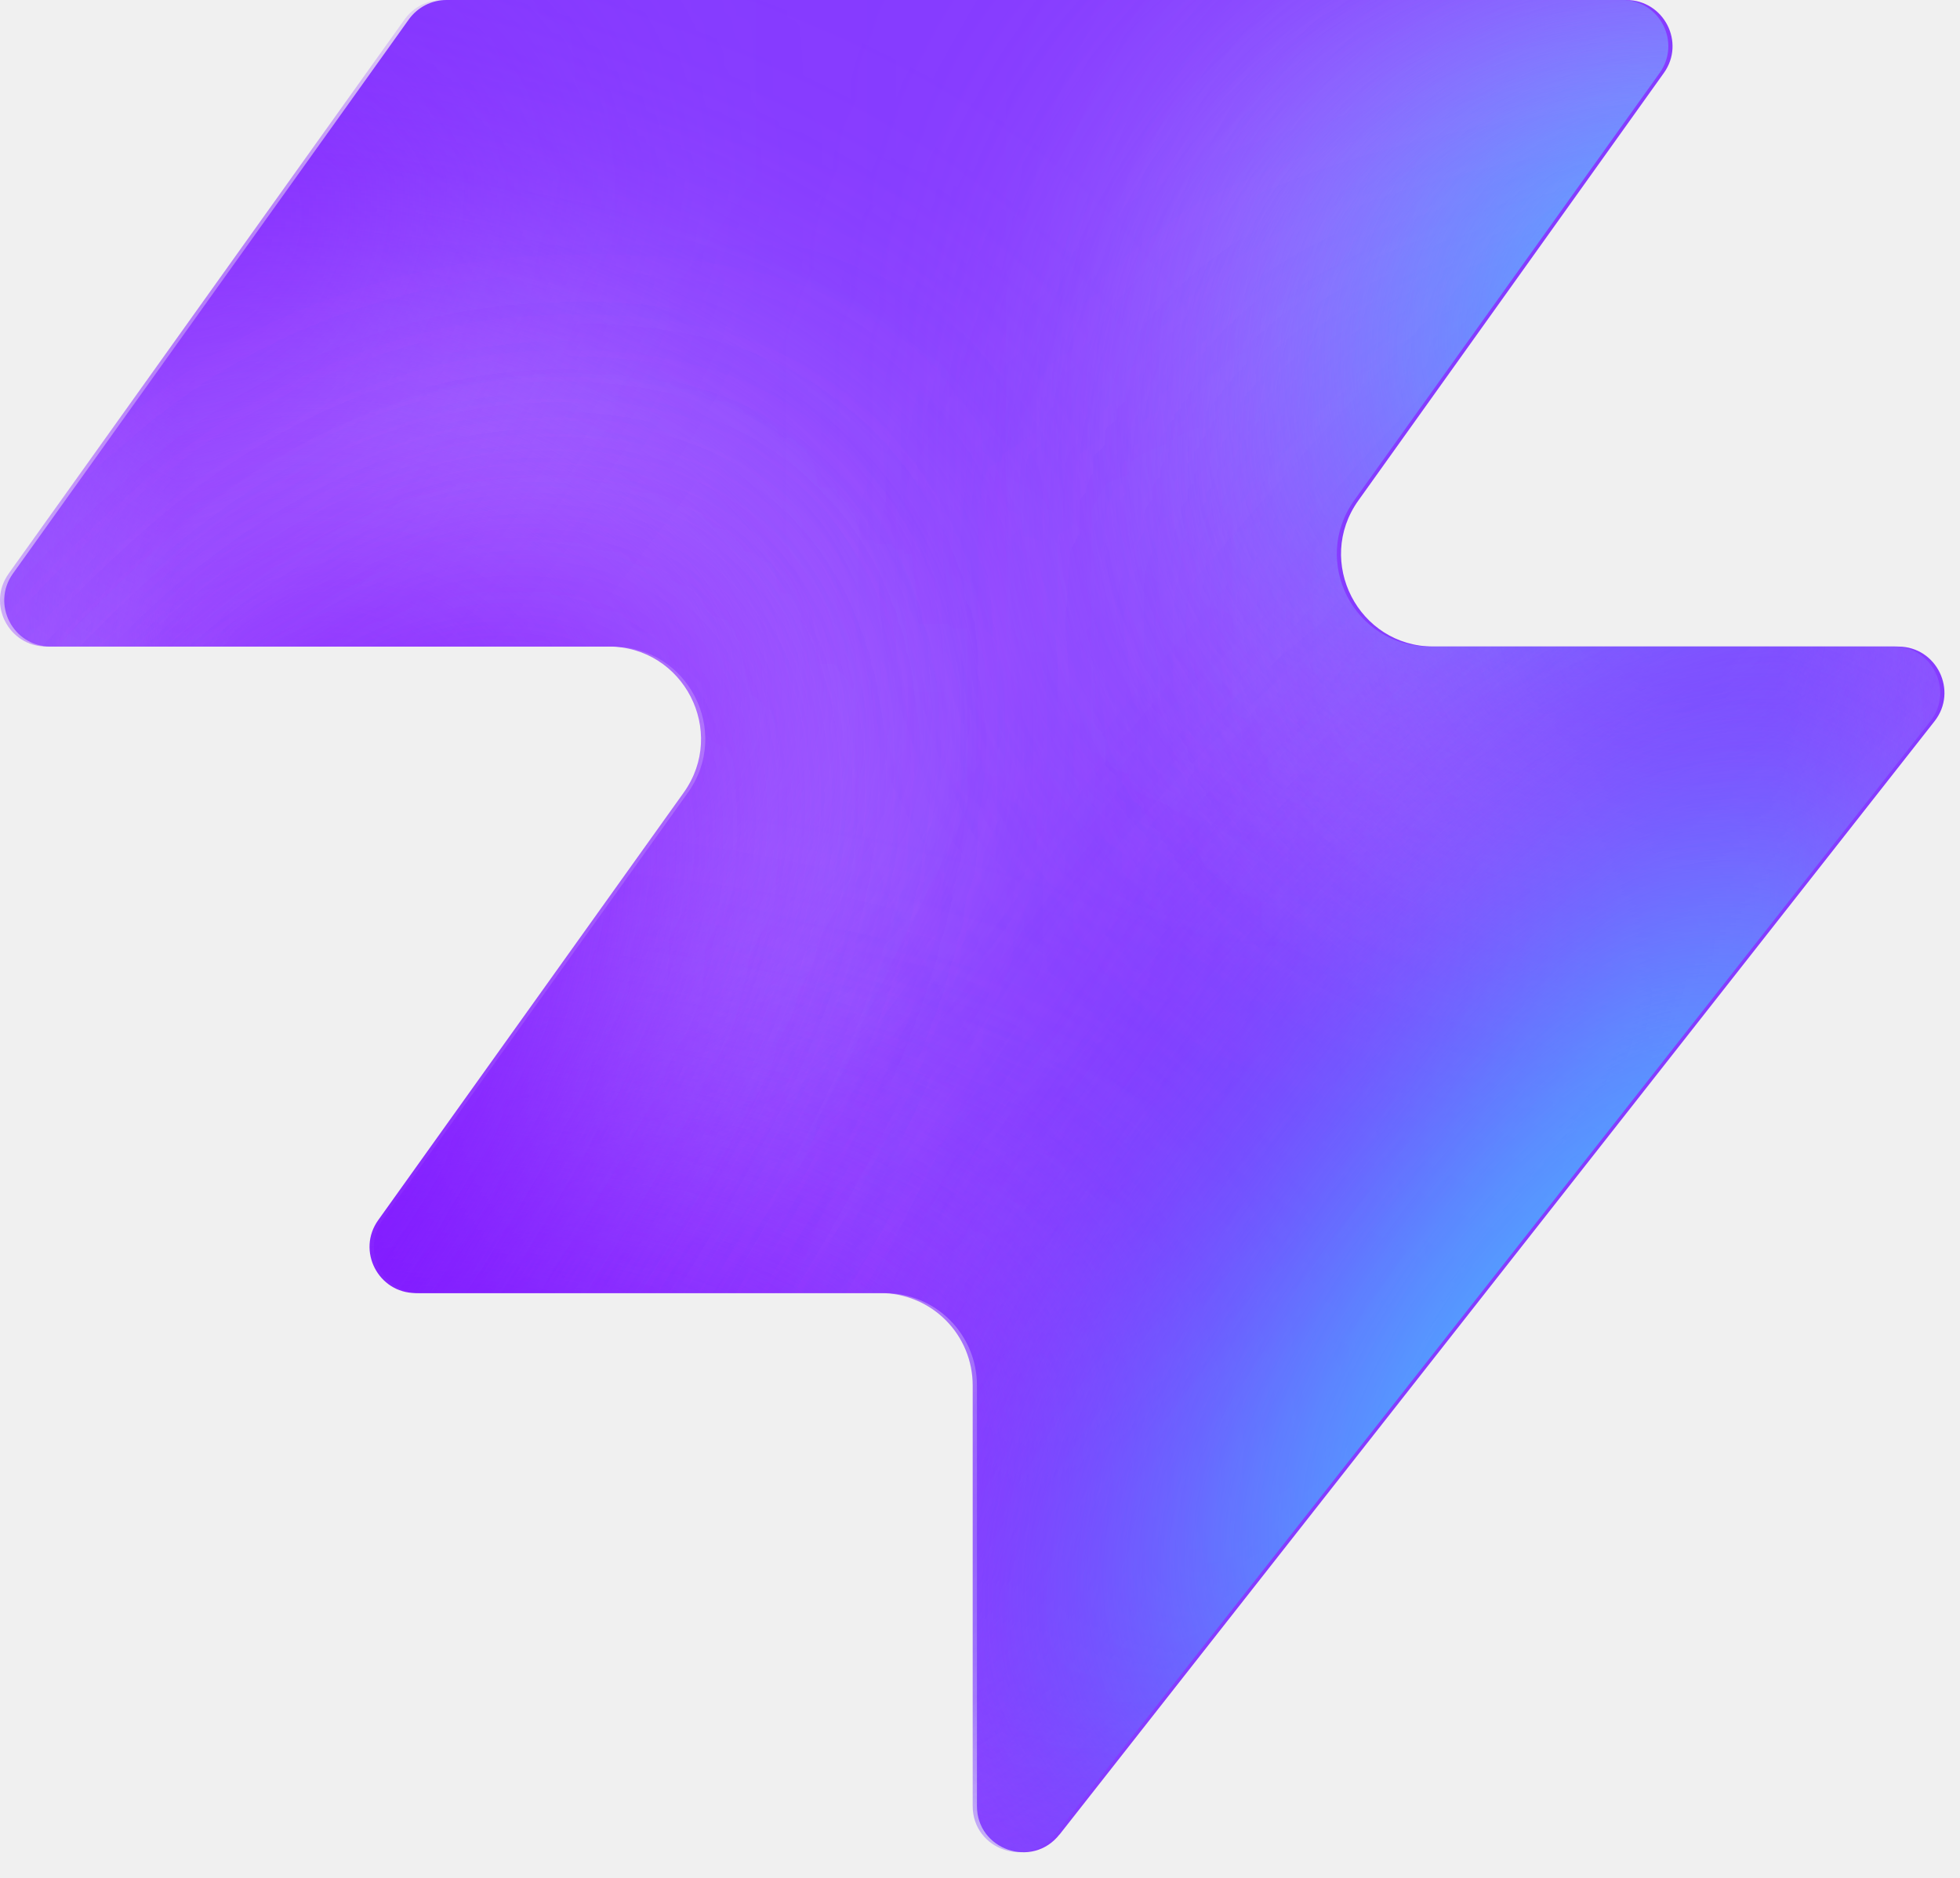
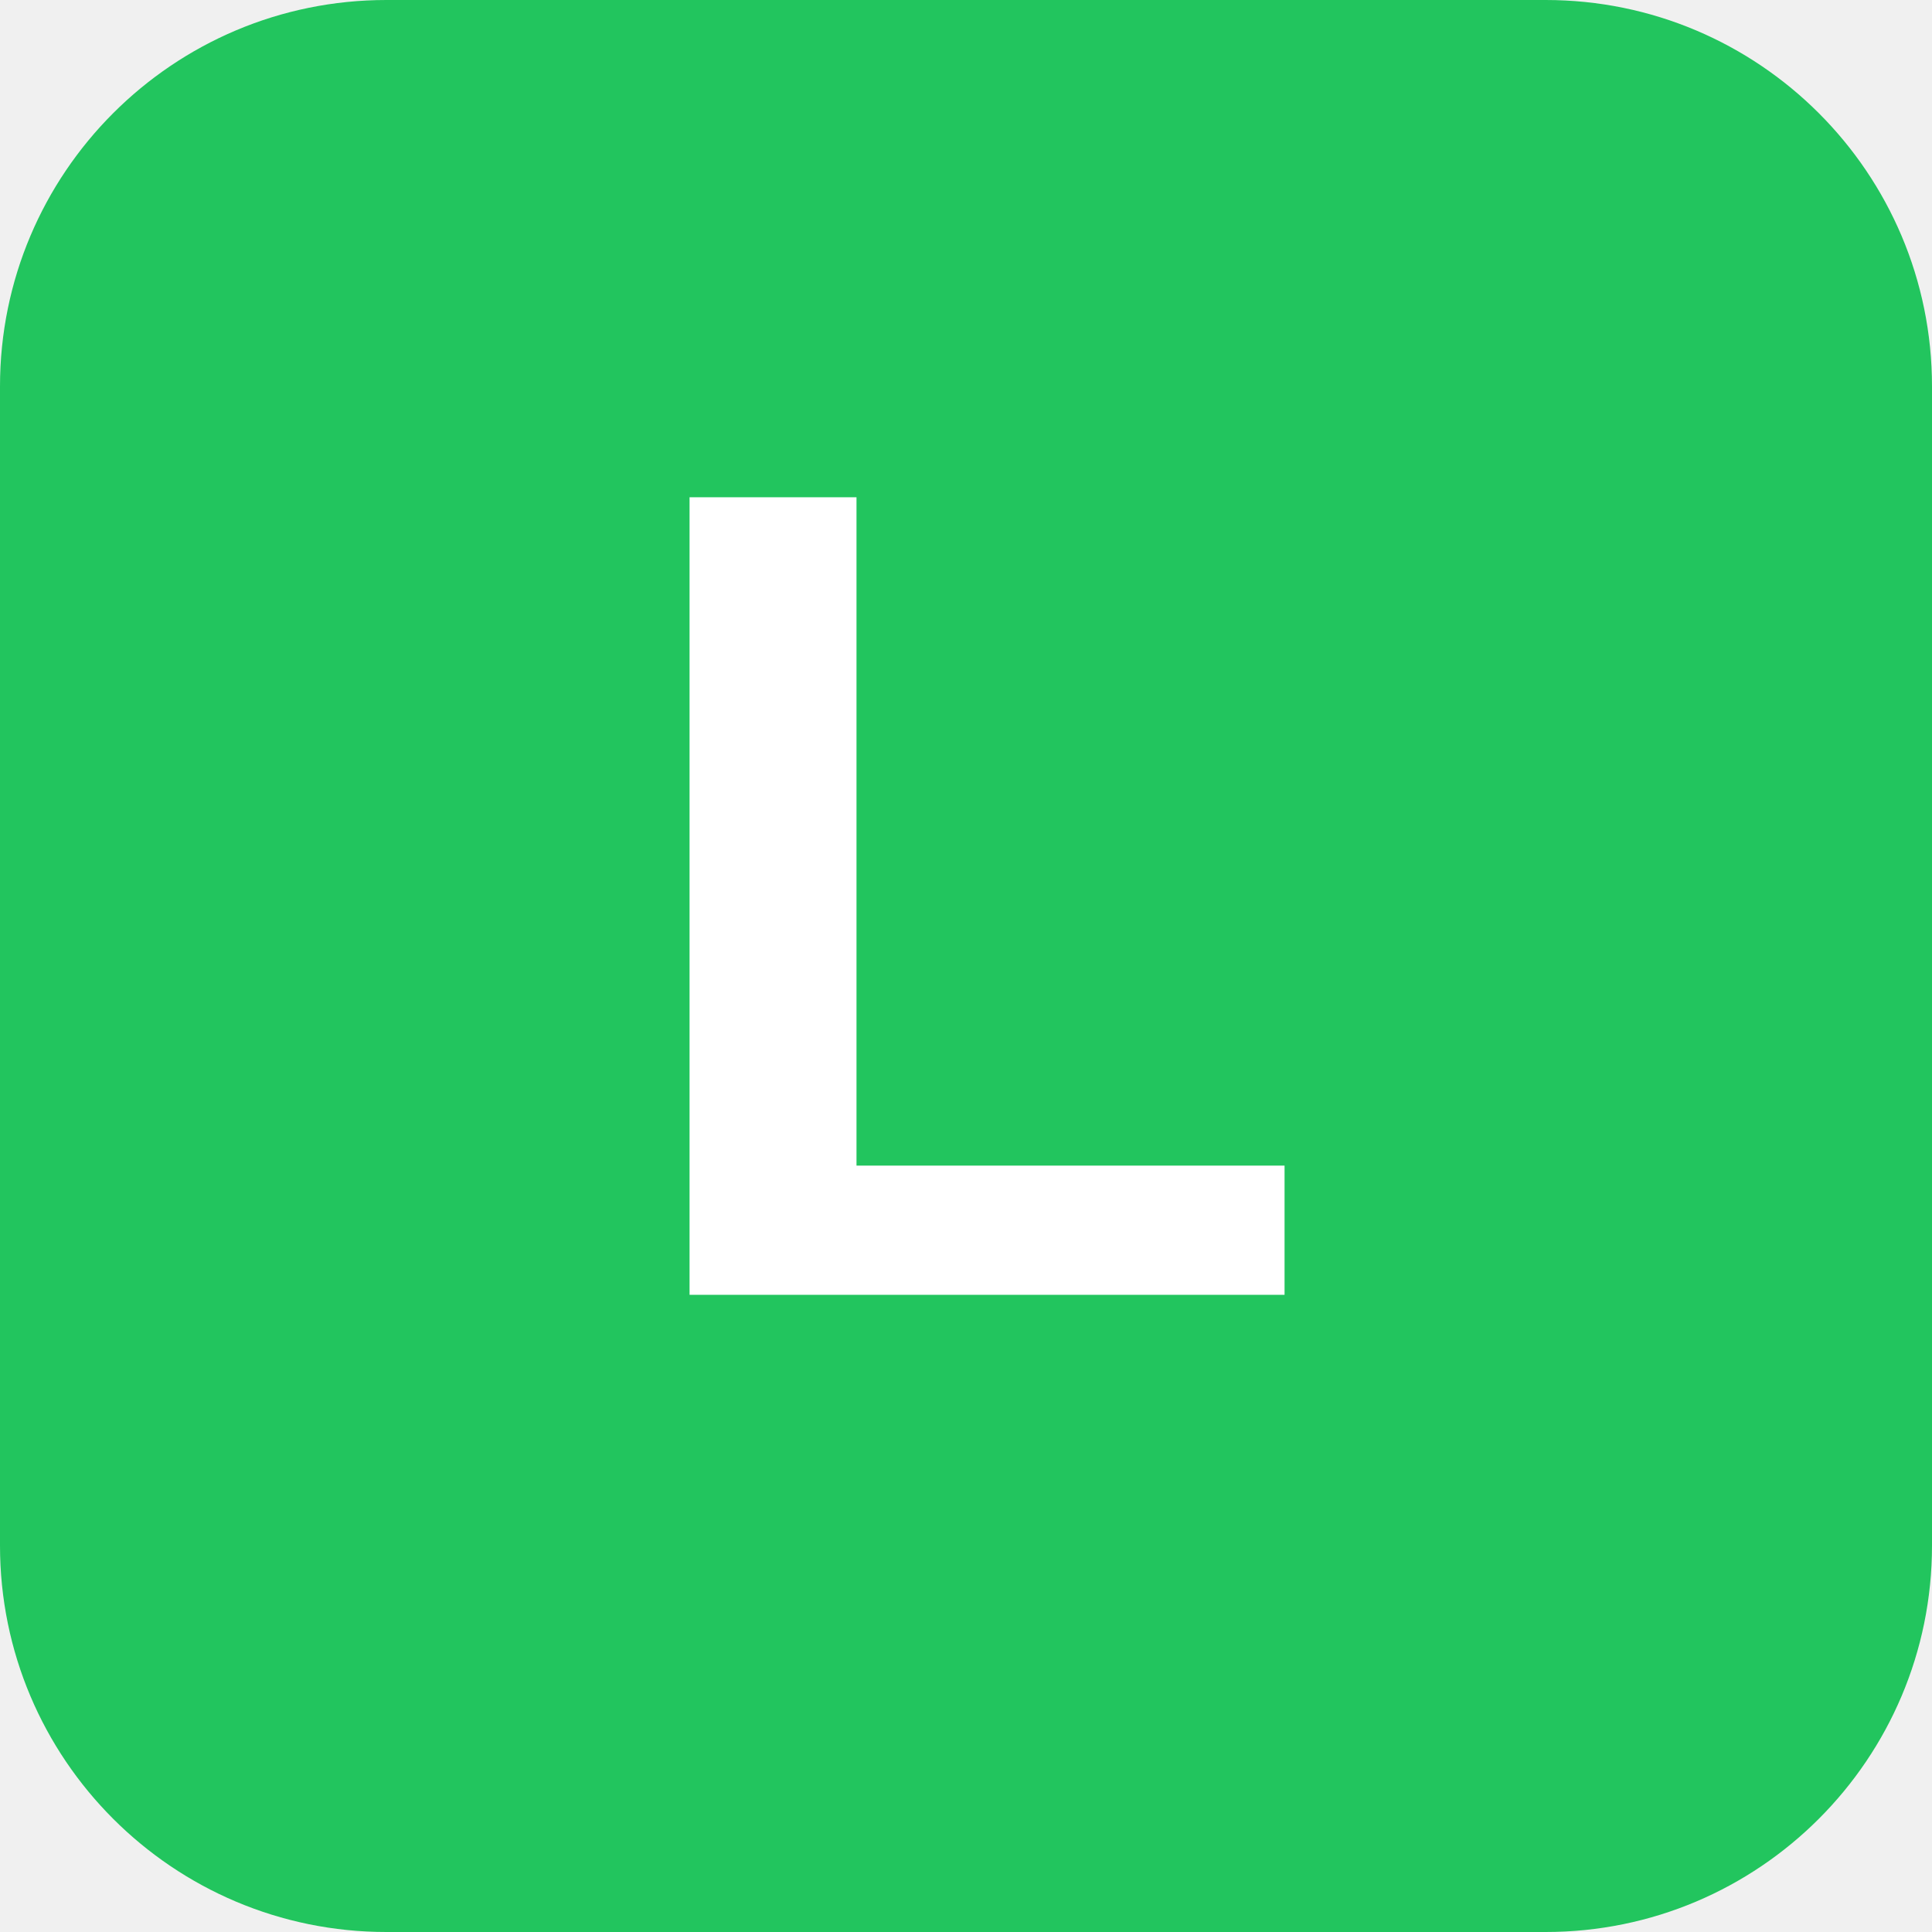
- <svg xmlns="http://www.w3.org/2000/svg" width="48" height="46" fill="none" viewBox="0 0 48 46">
-   <path fill="#863bff" d="M25.946 44.938c-.664.845-2.021.375-2.021-.698V33.937a2.26 2.26 0 0 0-2.262-2.262H10.287c-.92 0-1.456-1.04-.92-1.788l7.48-10.471c1.07-1.497 0-3.578-1.842-3.578H1.237c-.92 0-1.456-1.04-.92-1.788L10.013.474c.214-.297.556-.474.92-.474h28.894c.92 0 1.456 1.04.92 1.788l-7.48 10.471c-1.07 1.498 0 3.579 1.842 3.579h11.377c.943 0 1.473 1.088.89 1.83L25.947 44.94z" style="fill:#863bff;fill:color(display-p3 .525 .23 1);fill-opacity:1" />
-   <mask id="a" width="48" height="46" x="0" y="0" maskUnits="userSpaceOnUse" style="mask-type:alpha">
-     <path fill="#000" d="M25.842 44.938c-.664.844-2.021.375-2.021-.698V33.937a2.26 2.26 0 0 0-2.262-2.262H10.183c-.92 0-1.456-1.04-.92-1.788l7.48-10.471c1.07-1.498 0-3.579-1.842-3.579H1.133c-.92 0-1.456-1.04-.92-1.787L9.91.473c.214-.297.556-.474.92-.474h28.894c.92 0 1.456 1.04.92 1.788l-7.48 10.471c-1.07 1.498 0 3.578 1.842 3.578h11.377c.943 0 1.473 1.088.89 1.832L25.843 44.94z" style="fill:#000;fill-opacity:1" />
-   </mask>
-   <g mask="url(#a)">
-     <g filter="url(#b)">
-       <ellipse cx="5.508" cy="14.704" fill="#ede6ff" rx="5.508" ry="14.704" style="fill:#ede6ff;fill:color(display-p3 .927 .903 1);fill-opacity:1" transform="matrix(.00324 1 1 -.00324 -4.47 31.516)" />
-     </g>
-     <g filter="url(#c)">
-       <ellipse cx="10.399" cy="29.851" fill="#ede6ff" rx="10.399" ry="29.851" style="fill:#ede6ff;fill:color(display-p3 .927 .903 1);fill-opacity:1" transform="matrix(.00324 1 1 -.00324 -39.328 7.883)" />
-     </g>
-     <g filter="url(#d)">
-       <ellipse cx="5.508" cy="30.487" fill="#7e14ff" rx="5.508" ry="30.487" style="fill:#7e14ff;fill:color(display-p3 .492 .077 1);fill-opacity:1" transform="rotate(89.814 -25.913 -14.639)scale(1 -1)" />
-     </g>
-     <g filter="url(#e)">
-       <ellipse cx="5.508" cy="30.599" fill="#7e14ff" rx="5.508" ry="30.599" style="fill:#7e14ff;fill:color(display-p3 .492 .077 1);fill-opacity:1" transform="rotate(89.814 -32.644 -3.334)scale(1 -1)" />
-     </g>
-     <g filter="url(#f)">
-       <ellipse cx="5.508" cy="30.599" fill="#7e14ff" rx="5.508" ry="30.599" style="fill:#7e14ff;fill:color(display-p3 .492 .077 1);fill-opacity:1" transform="matrix(.00324 1 1 -.00324 -34.34 30.47)" />
-     </g>
-     <g filter="url(#g)">
-       <ellipse cx="14.072" cy="22.078" fill="#ede6ff" rx="14.072" ry="22.078" style="fill:#ede6ff;fill:color(display-p3 .927 .903 1);fill-opacity:1" transform="rotate(93.35 24.506 48.493)scale(-1 1)" />
-     </g>
-     <g filter="url(#h)">
-       <ellipse cx="3.47" cy="21.501" fill="#7e14ff" rx="3.47" ry="21.501" style="fill:#7e14ff;fill:color(display-p3 .492 .077 1);fill-opacity:1" transform="rotate(89.009 28.708 47.59)scale(-1 1)" />
-     </g>
-     <g filter="url(#i)">
-       <ellipse cx="3.47" cy="21.501" fill="#7e14ff" rx="3.47" ry="21.501" style="fill:#7e14ff;fill:color(display-p3 .492 .077 1);fill-opacity:1" transform="rotate(89.009 28.708 47.59)scale(-1 1)" />
-     </g>
-     <g filter="url(#j)">
-       <ellipse cx=".387" cy="8.972" fill="#7e14ff" rx="4.407" ry="29.108" style="fill:#7e14ff;fill:color(display-p3 .492 .077 1);fill-opacity:1" transform="rotate(39.51 .387 8.972)" />
-     </g>
-     <g filter="url(#k)">
-       <ellipse cx="47.523" cy="-6.092" fill="#7e14ff" rx="4.407" ry="29.108" style="fill:#7e14ff;fill:color(display-p3 .492 .077 1);fill-opacity:1" transform="rotate(37.892 47.523 -6.092)" />
-     </g>
-     <g filter="url(#l)">
-       <ellipse cx="41.412" cy="6.333" fill="#47bfff" rx="5.971" ry="9.665" style="fill:#47bfff;fill:color(display-p3 .28 .748 1);fill-opacity:1" transform="rotate(37.892 41.412 6.333)" />
-     </g>
-     <g filter="url(#m)">
-       <ellipse cx="-1.879" cy="38.332" fill="#7e14ff" rx="4.407" ry="29.108" style="fill:#7e14ff;fill:color(display-p3 .492 .077 1);fill-opacity:1" transform="rotate(37.892 -1.88 38.332)" />
-     </g>
-     <g filter="url(#n)">
-       <ellipse cx="-1.879" cy="38.332" fill="#7e14ff" rx="4.407" ry="29.108" style="fill:#7e14ff;fill:color(display-p3 .492 .077 1);fill-opacity:1" transform="rotate(37.892 -1.88 38.332)" />
-     </g>
-     <g filter="url(#o)">
-       <ellipse cx="35.651" cy="29.907" fill="#7e14ff" rx="4.407" ry="29.108" style="fill:#7e14ff;fill:color(display-p3 .492 .077 1);fill-opacity:1" transform="rotate(37.892 35.651 29.907)" />
-     </g>
-     <g filter="url(#p)">
-       <ellipse cx="38.418" cy="32.4" fill="#47bfff" rx="5.971" ry="15.297" style="fill:#47bfff;fill:color(display-p3 .28 .748 1);fill-opacity:1" transform="rotate(37.892 38.418 32.4)" />
-     </g>
-   </g>
-   <defs>
-     <filter id="b" width="60.045" height="41.654" x="-19.77" y="16.149" color-interpolation-filters="sRGB" filterUnits="userSpaceOnUse">
-       <feFlood flood-opacity="0" result="BackgroundImageFix" />
-       <feBlend in="SourceGraphic" in2="BackgroundImageFix" result="shape" />
-       <feGaussianBlur result="effect1_foregroundBlur_2002_17158" stdDeviation="7.659" />
-     </filter>
-     <filter id="c" width="90.34" height="51.437" x="-54.613" y="-7.533" color-interpolation-filters="sRGB" filterUnits="userSpaceOnUse">
-       <feFlood flood-opacity="0" result="BackgroundImageFix" />
-       <feBlend in="SourceGraphic" in2="BackgroundImageFix" result="shape" />
-       <feGaussianBlur result="effect1_foregroundBlur_2002_17158" stdDeviation="7.659" />
-     </filter>
-     <filter id="d" width="79.355" height="29.4" x="-49.64" y="2.03" color-interpolation-filters="sRGB" filterUnits="userSpaceOnUse">
-       <feFlood flood-opacity="0" result="BackgroundImageFix" />
-       <feBlend in="SourceGraphic" in2="BackgroundImageFix" result="shape" />
-       <feGaussianBlur result="effect1_foregroundBlur_2002_17158" stdDeviation="4.596" />
-     </filter>
-     <filter id="e" width="79.579" height="29.4" x="-45.045" y="20.029" color-interpolation-filters="sRGB" filterUnits="userSpaceOnUse">
-       <feFlood flood-opacity="0" result="BackgroundImageFix" />
-       <feBlend in="SourceGraphic" in2="BackgroundImageFix" result="shape" />
-       <feGaussianBlur result="effect1_foregroundBlur_2002_17158" stdDeviation="4.596" />
-     </filter>
-     <filter id="f" width="79.579" height="29.4" x="-43.513" y="21.178" color-interpolation-filters="sRGB" filterUnits="userSpaceOnUse">
-       <feFlood flood-opacity="0" result="BackgroundImageFix" />
-       <feBlend in="SourceGraphic" in2="BackgroundImageFix" result="shape" />
-       <feGaussianBlur result="effect1_foregroundBlur_2002_17158" stdDeviation="4.596" />
-     </filter>
-     <filter id="g" width="74.749" height="58.852" x="15.756" y="-17.901" color-interpolation-filters="sRGB" filterUnits="userSpaceOnUse">
-       <feFlood flood-opacity="0" result="BackgroundImageFix" />
-       <feBlend in="SourceGraphic" in2="BackgroundImageFix" result="shape" />
-       <feGaussianBlur result="effect1_foregroundBlur_2002_17158" stdDeviation="7.659" />
-     </filter>
-     <filter id="h" width="61.377" height="25.362" x="23.548" y="2.284" color-interpolation-filters="sRGB" filterUnits="userSpaceOnUse">
-       <feFlood flood-opacity="0" result="BackgroundImageFix" />
-       <feBlend in="SourceGraphic" in2="BackgroundImageFix" result="shape" />
-       <feGaussianBlur result="effect1_foregroundBlur_2002_17158" stdDeviation="4.596" />
-     </filter>
-     <filter id="i" width="61.377" height="25.362" x="23.548" y="2.284" color-interpolation-filters="sRGB" filterUnits="userSpaceOnUse">
-       <feFlood flood-opacity="0" result="BackgroundImageFix" />
-       <feBlend in="SourceGraphic" in2="BackgroundImageFix" result="shape" />
-       <feGaussianBlur result="effect1_foregroundBlur_2002_17158" stdDeviation="4.596" />
-     </filter>
-     <filter id="j" width="56.045" height="63.649" x="-27.636" y="-22.853" color-interpolation-filters="sRGB" filterUnits="userSpaceOnUse">
-       <feFlood flood-opacity="0" result="BackgroundImageFix" />
-       <feBlend in="SourceGraphic" in2="BackgroundImageFix" result="shape" />
-       <feGaussianBlur result="effect1_foregroundBlur_2002_17158" stdDeviation="4.596" />
-     </filter>
-     <filter id="k" width="54.814" height="64.646" x="20.116" y="-38.415" color-interpolation-filters="sRGB" filterUnits="userSpaceOnUse">
-       <feFlood flood-opacity="0" result="BackgroundImageFix" />
-       <feBlend in="SourceGraphic" in2="BackgroundImageFix" result="shape" />
-       <feGaussianBlur result="effect1_foregroundBlur_2002_17158" stdDeviation="4.596" />
-     </filter>
-     <filter id="l" width="33.541" height="35.313" x="24.641" y="-11.323" color-interpolation-filters="sRGB" filterUnits="userSpaceOnUse">
-       <feFlood flood-opacity="0" result="BackgroundImageFix" />
-       <feBlend in="SourceGraphic" in2="BackgroundImageFix" result="shape" />
-       <feGaussianBlur result="effect1_foregroundBlur_2002_17158" stdDeviation="4.596" />
-     </filter>
-     <filter id="m" width="54.814" height="64.646" x="-29.286" y="6.009" color-interpolation-filters="sRGB" filterUnits="userSpaceOnUse">
-       <feFlood flood-opacity="0" result="BackgroundImageFix" />
-       <feBlend in="SourceGraphic" in2="BackgroundImageFix" result="shape" />
-       <feGaussianBlur result="effect1_foregroundBlur_2002_17158" stdDeviation="4.596" />
-     </filter>
-     <filter id="n" width="54.814" height="64.646" x="-29.286" y="6.009" color-interpolation-filters="sRGB" filterUnits="userSpaceOnUse">
-       <feFlood flood-opacity="0" result="BackgroundImageFix" />
-       <feBlend in="SourceGraphic" in2="BackgroundImageFix" result="shape" />
-       <feGaussianBlur result="effect1_foregroundBlur_2002_17158" stdDeviation="4.596" />
-     </filter>
-     <filter id="o" width="54.814" height="64.646" x="8.244" y="-2.416" color-interpolation-filters="sRGB" filterUnits="userSpaceOnUse">
-       <feFlood flood-opacity="0" result="BackgroundImageFix" />
-       <feBlend in="SourceGraphic" in2="BackgroundImageFix" result="shape" />
-       <feGaussianBlur result="effect1_foregroundBlur_2002_17158" stdDeviation="4.596" />
-     </filter>
-     <filter id="p" width="39.409" height="43.623" x="18.713" y="10.588" color-interpolation-filters="sRGB" filterUnits="userSpaceOnUse">
-       <feFlood flood-opacity="0" result="BackgroundImageFix" />
-       <feBlend in="SourceGraphic" in2="BackgroundImageFix" result="shape" />
-       <feGaussianBlur result="effect1_foregroundBlur_2002_17158" stdDeviation="4.596" />
-     </filter>
-   </defs>
+ <svg xmlns="http://www.w3.org/2000/svg" viewBox="0 0 100 100">
+   <rect width="100" height="100" rx="20" fill="#22c55e" />
+   <text x="50%" y="50%" dominant-baseline="middle" text-anchor="middle" font-family="Arial, sans-serif" font-weight="900" font-size="60" fill="white">L</text>
</svg>
